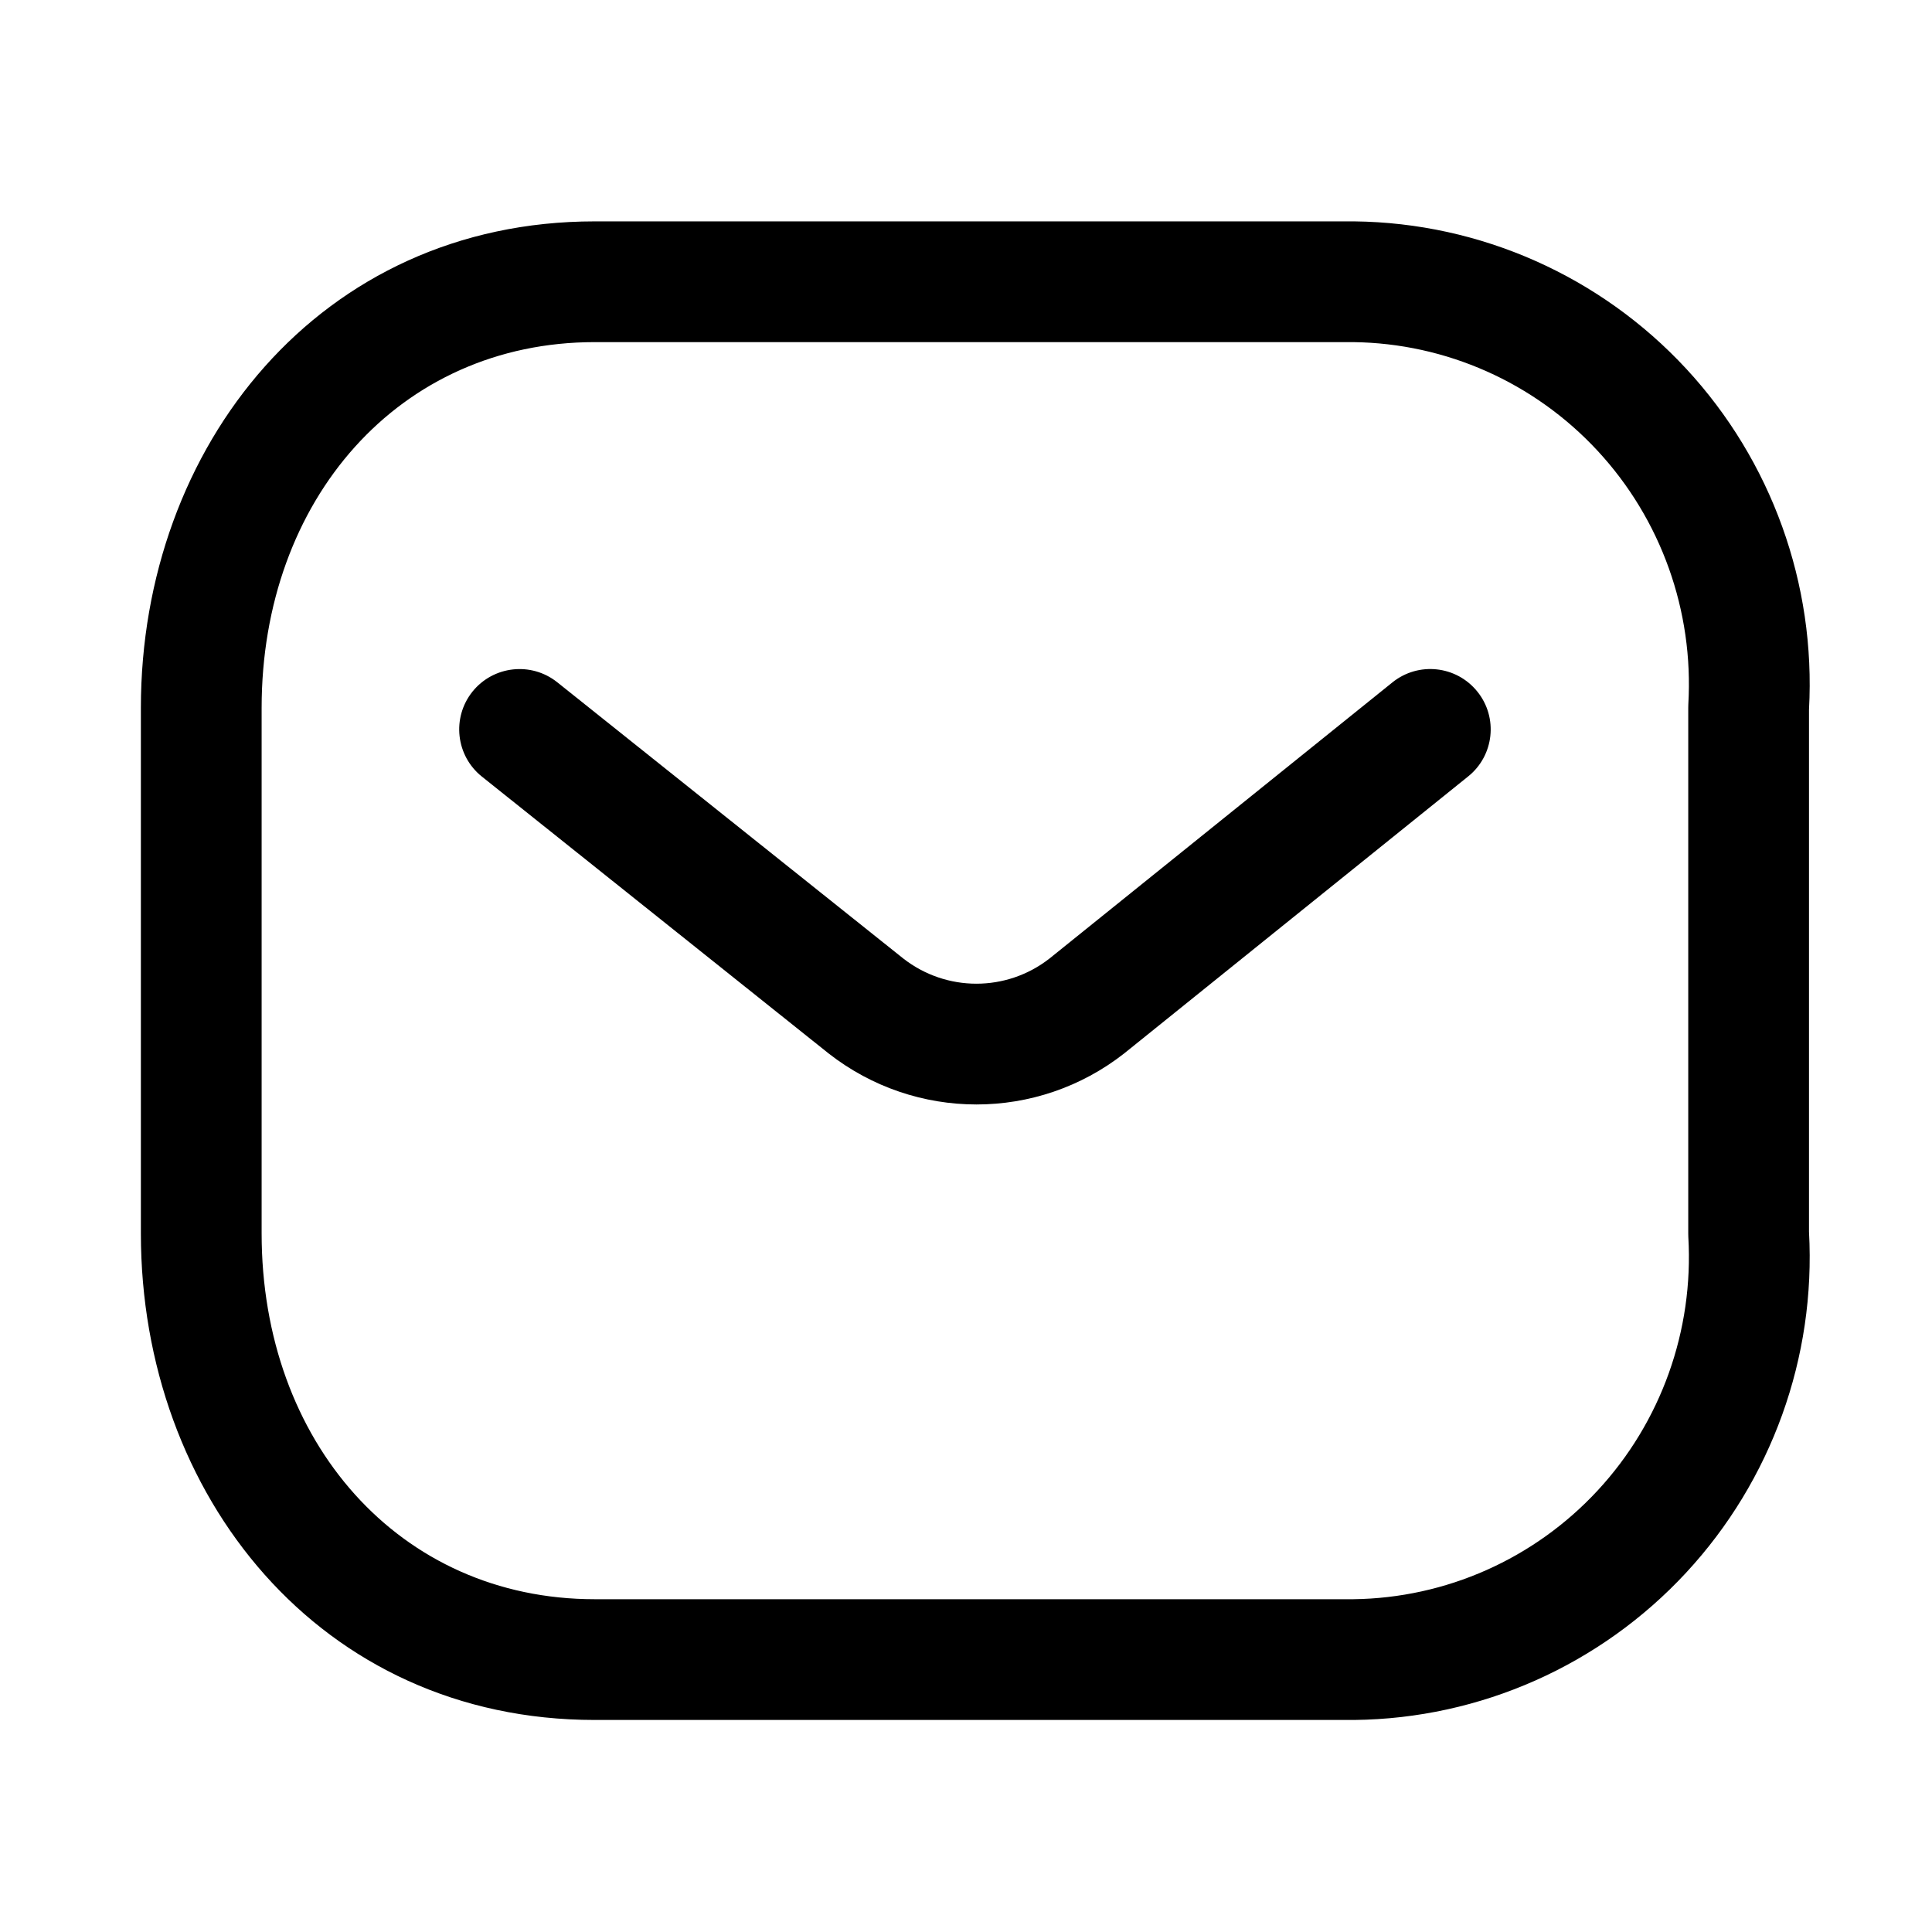
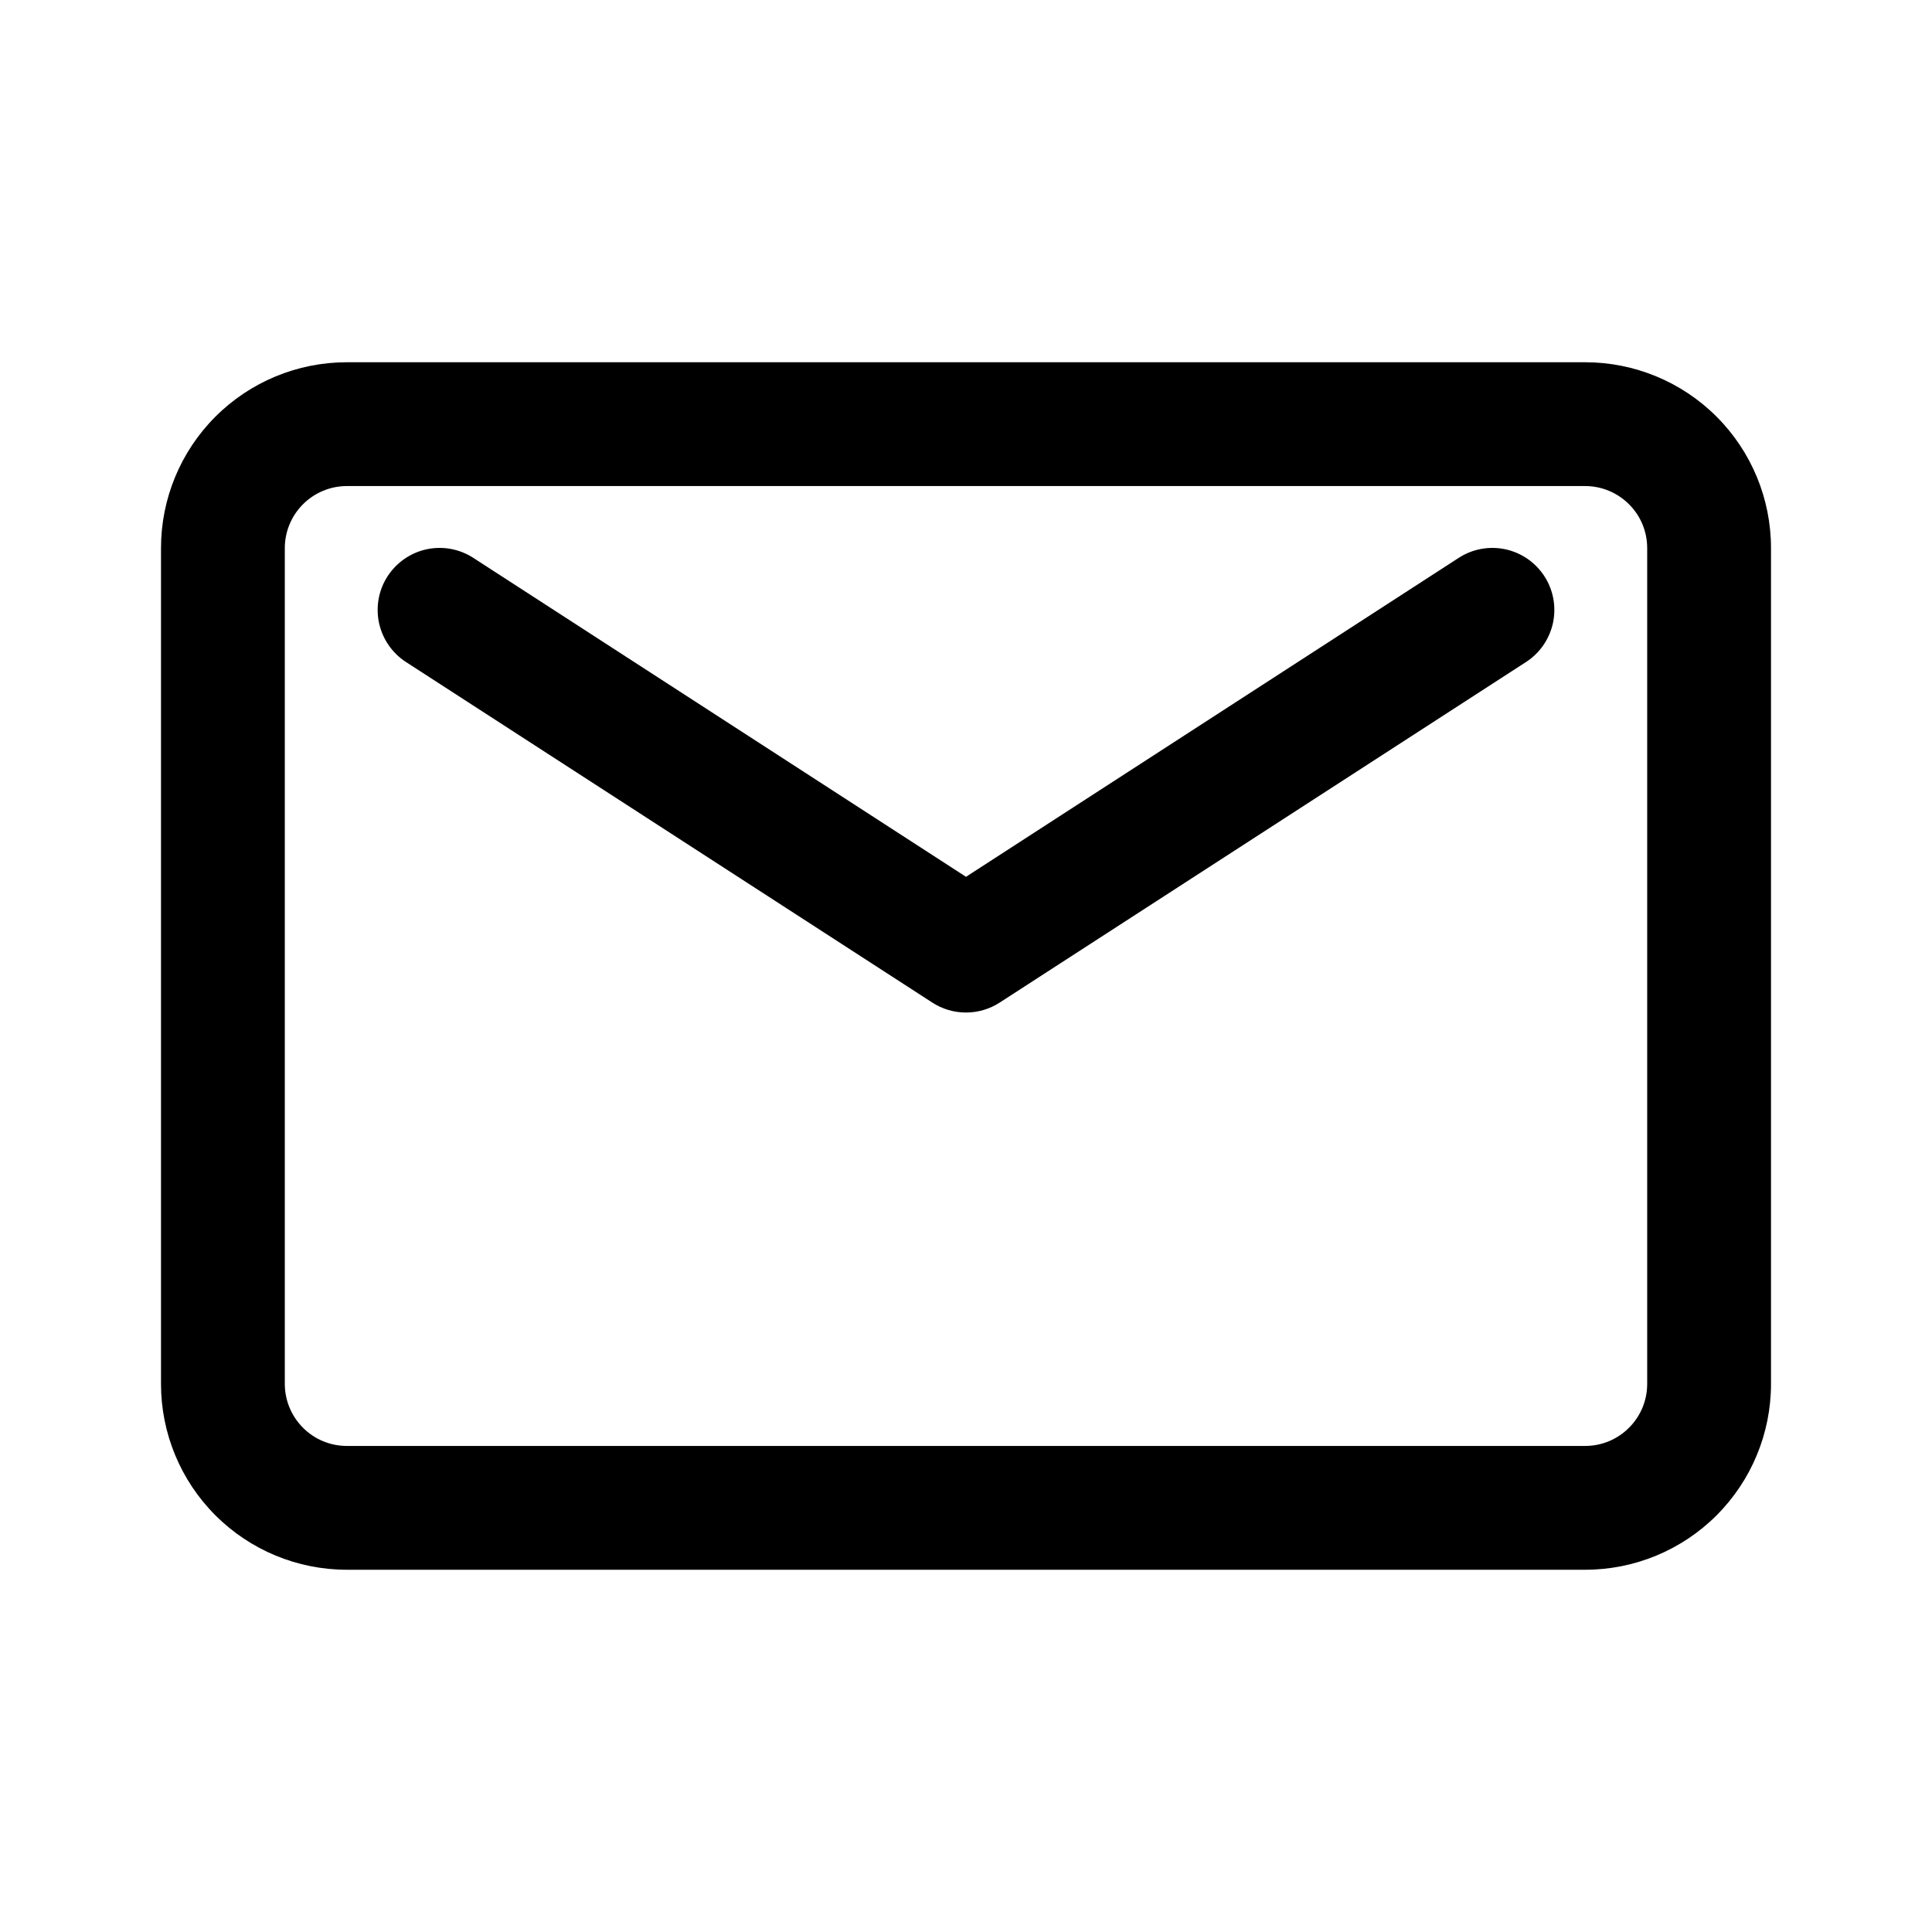
<svg xmlns="http://www.w3.org/2000/svg" width="24" height="24" viewBox="0 0 24 24">
-   <path d="M7.388 4.25C4.959 4.25 3.25 6.208 3.25 8.794V15.322C3.25 17.908 4.959 19.866 7.388 19.866H16.811C17.963 19.852 19.059 19.365 19.846 18.516C20.634 17.666 21.041 16.528 20.973 15.366C20.972 15.351 20.972 15.337 20.972 15.322V8.794C20.972 8.779 20.972 8.765 20.973 8.75C21.041 7.588 20.634 6.45 19.846 5.6C19.059 4.751 17.963 4.264 16.811 4.25H7.388ZM1.75 8.794C1.75 5.543 3.977 2.75 7.388 2.75H16.824C18.39 2.768 19.88 3.43 20.946 4.58C22.007 5.725 22.558 7.255 22.472 8.815V15.301C22.558 16.861 22.007 18.391 20.946 19.536C19.88 20.686 18.39 21.349 16.824 21.366L16.816 21.366L7.388 21.366C3.977 21.366 1.75 18.574 1.75 15.322V8.794Z" />
-   <path fill="currentColor" d="M5.868 8.593C6.127 8.27 6.598 8.217 6.922 8.475L11.221 11.907C11.756 12.324 12.502 12.324 13.036 11.908L17.297 8.477C17.62 8.217 18.092 8.268 18.352 8.591C18.612 8.913 18.561 9.386 18.238 9.645L13.965 13.086C12.886 13.932 11.373 13.931 10.293 13.086L10.288 13.082L5.986 9.647C5.663 9.389 5.61 8.917 5.868 8.593Z" />
+   <path d="M19.692 4.5H4.308C3.696 4.5 3.109 4.743 2.676 5.176C2.243 5.609 2 6.196 2 6.808V17.192C2 17.804 2.243 18.391 2.676 18.824C3.109 19.257 3.696 19.5 4.308 19.5H19.692C20.304 19.5 20.891 19.257 21.324 18.824C21.757 18.391 22 17.804 22 17.192V6.808C22 6.196 21.757 5.609 21.324 5.176C20.891 4.743 20.304 4.5 19.692 4.5ZM20.462 17.192C20.462 17.396 20.381 17.592 20.236 17.736C20.092 17.881 19.896 17.962 19.692 17.962H4.308C4.104 17.962 3.908 17.881 3.764 17.736C3.62 17.592 3.538 17.396 3.538 17.192V6.808C3.538 6.604 3.62 6.408 3.764 6.264C3.908 6.12 4.104 6.038 4.308 6.038H19.692C19.896 6.038 20.092 6.12 20.236 6.264C20.381 6.408 20.462 6.604 20.462 6.808V17.192Z" />
+   <path d="M18.119 6.931L12 10.892L5.881 6.931C5.709 6.819 5.501 6.781 5.301 6.823C5.101 6.866 4.927 6.986 4.815 7.158C4.704 7.329 4.666 7.537 4.708 7.737C4.751 7.937 4.871 8.112 5.042 8.223L11.581 12.454C11.706 12.535 11.851 12.578 12 12.578C12.149 12.578 12.294 12.535 12.419 12.454L18.958 8.223C19.129 8.112 19.249 7.937 19.292 7.737C19.334 7.537 19.296 7.329 19.185 7.158C19.073 6.986 18.899 6.866 18.699 6.823C18.499 6.781 18.291 6.819 18.119 6.931V6.931Z" />
</svg>
